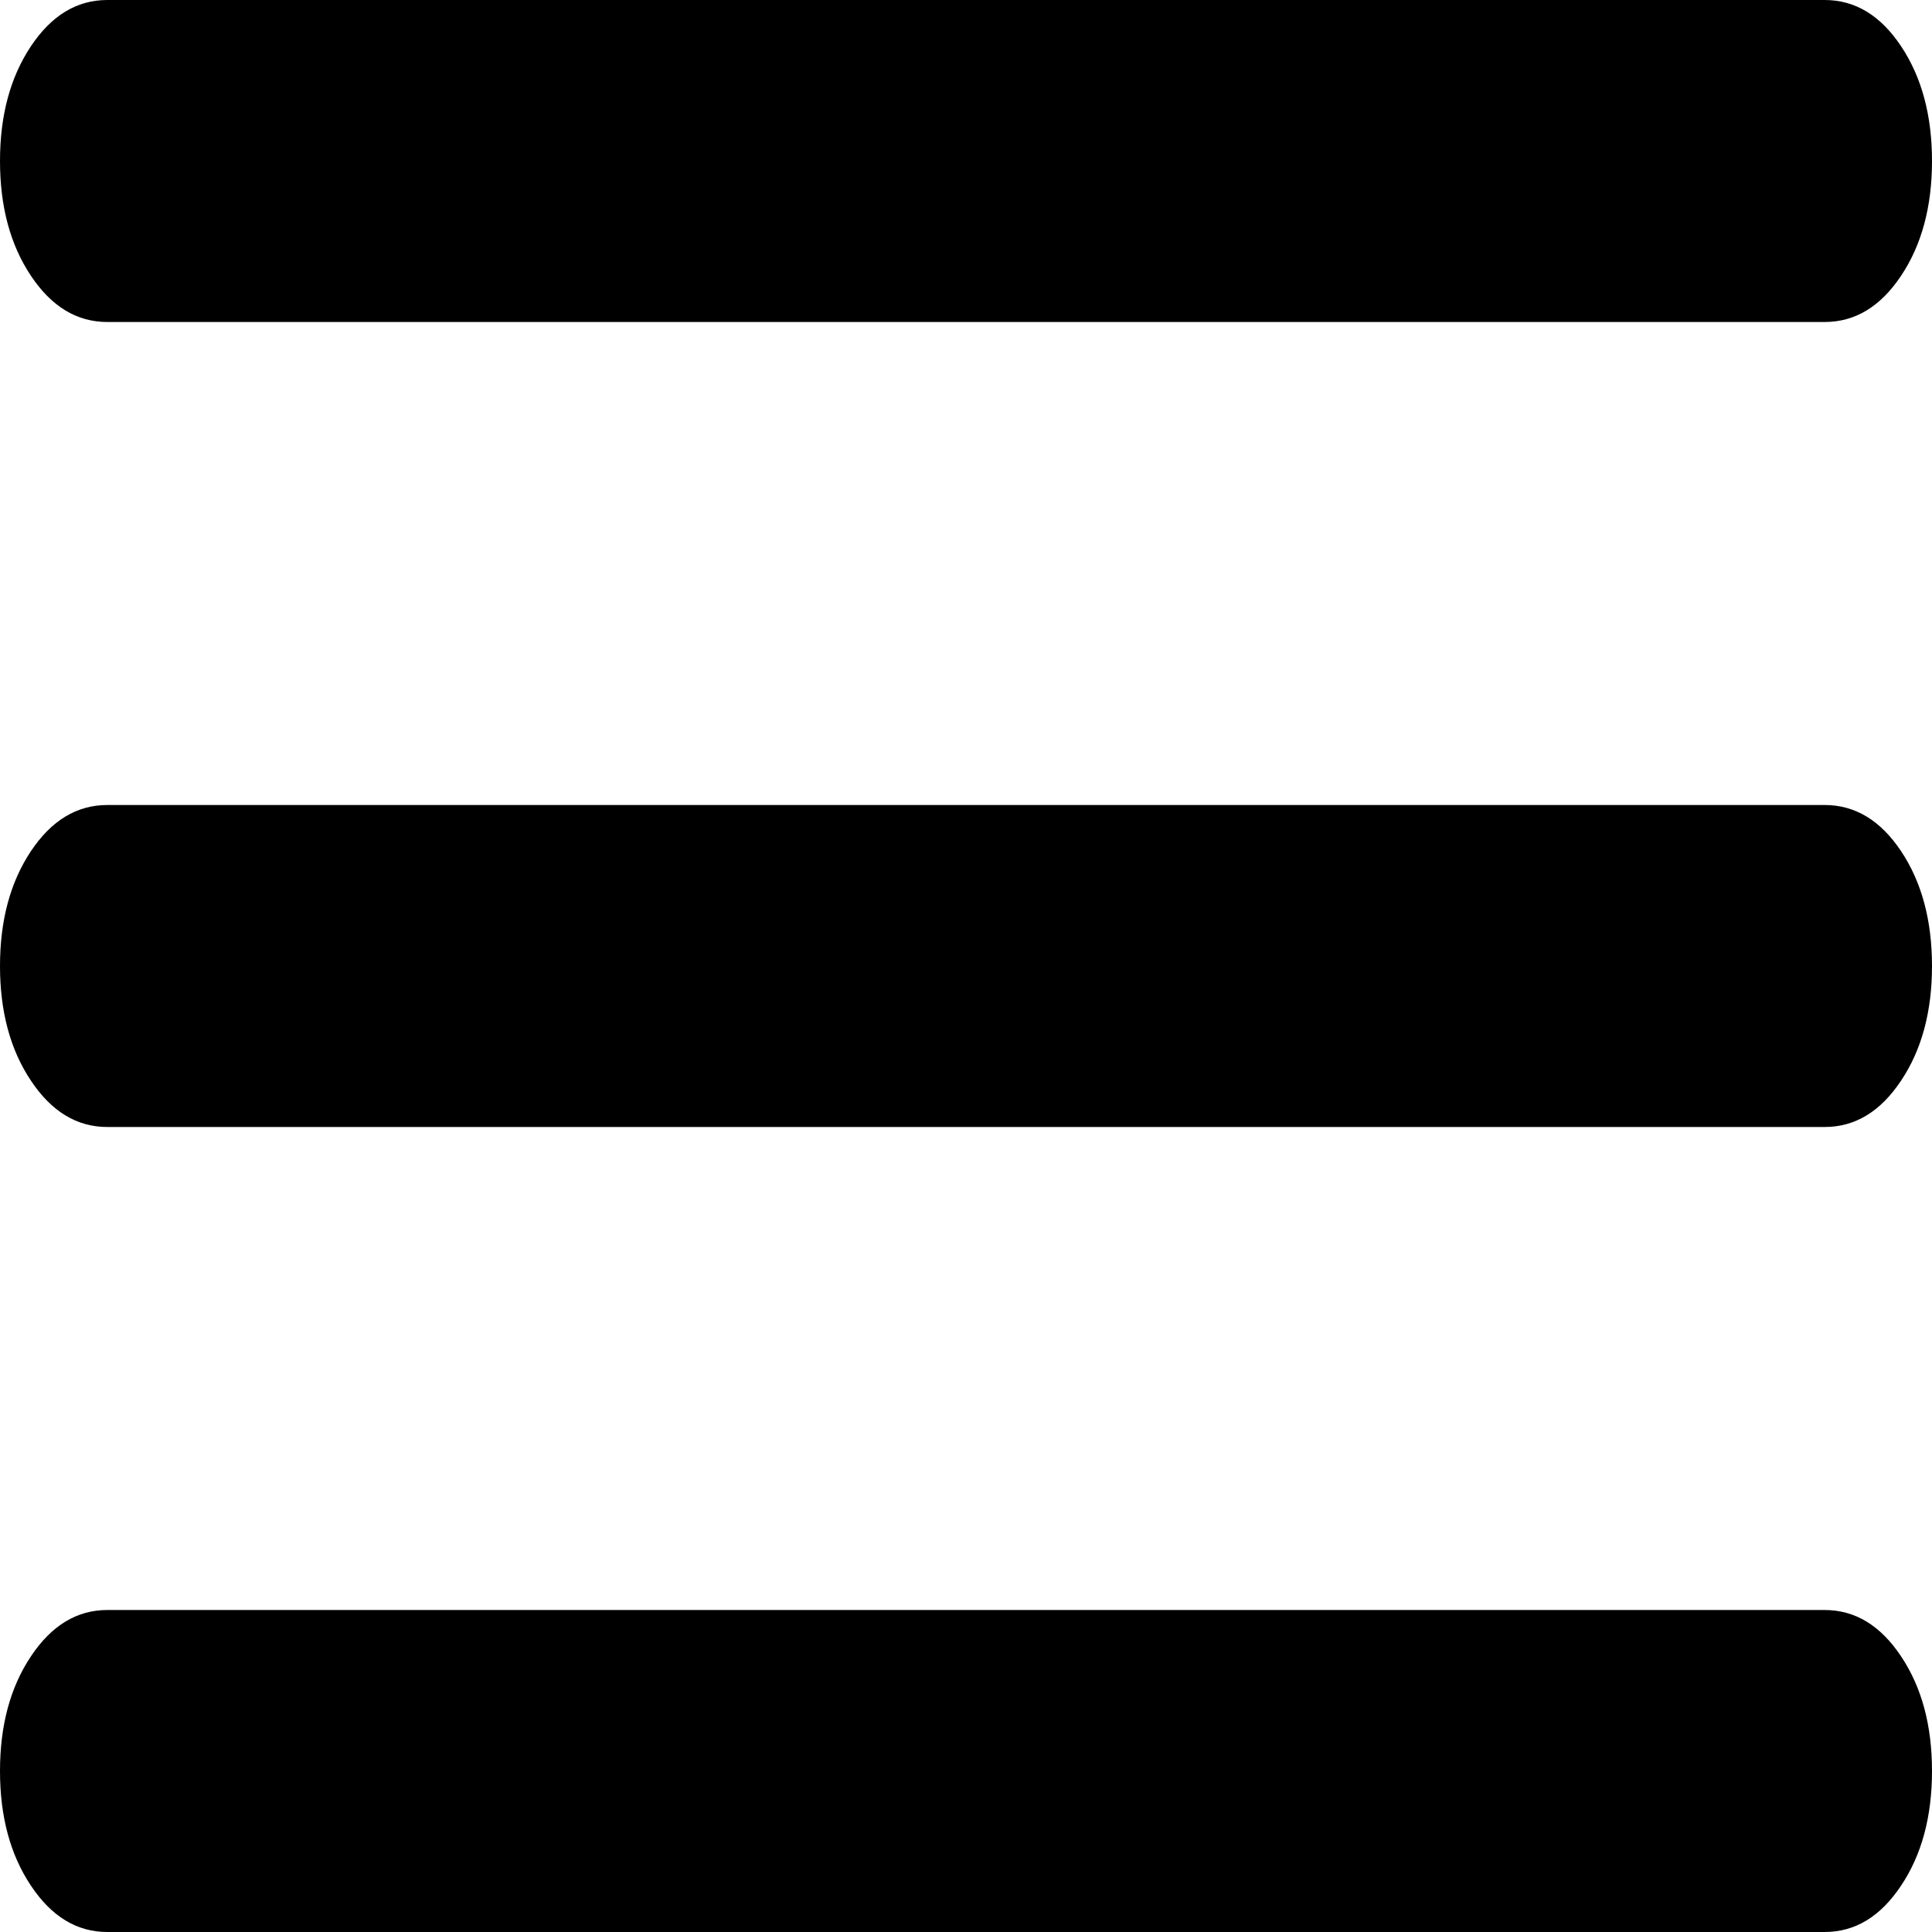
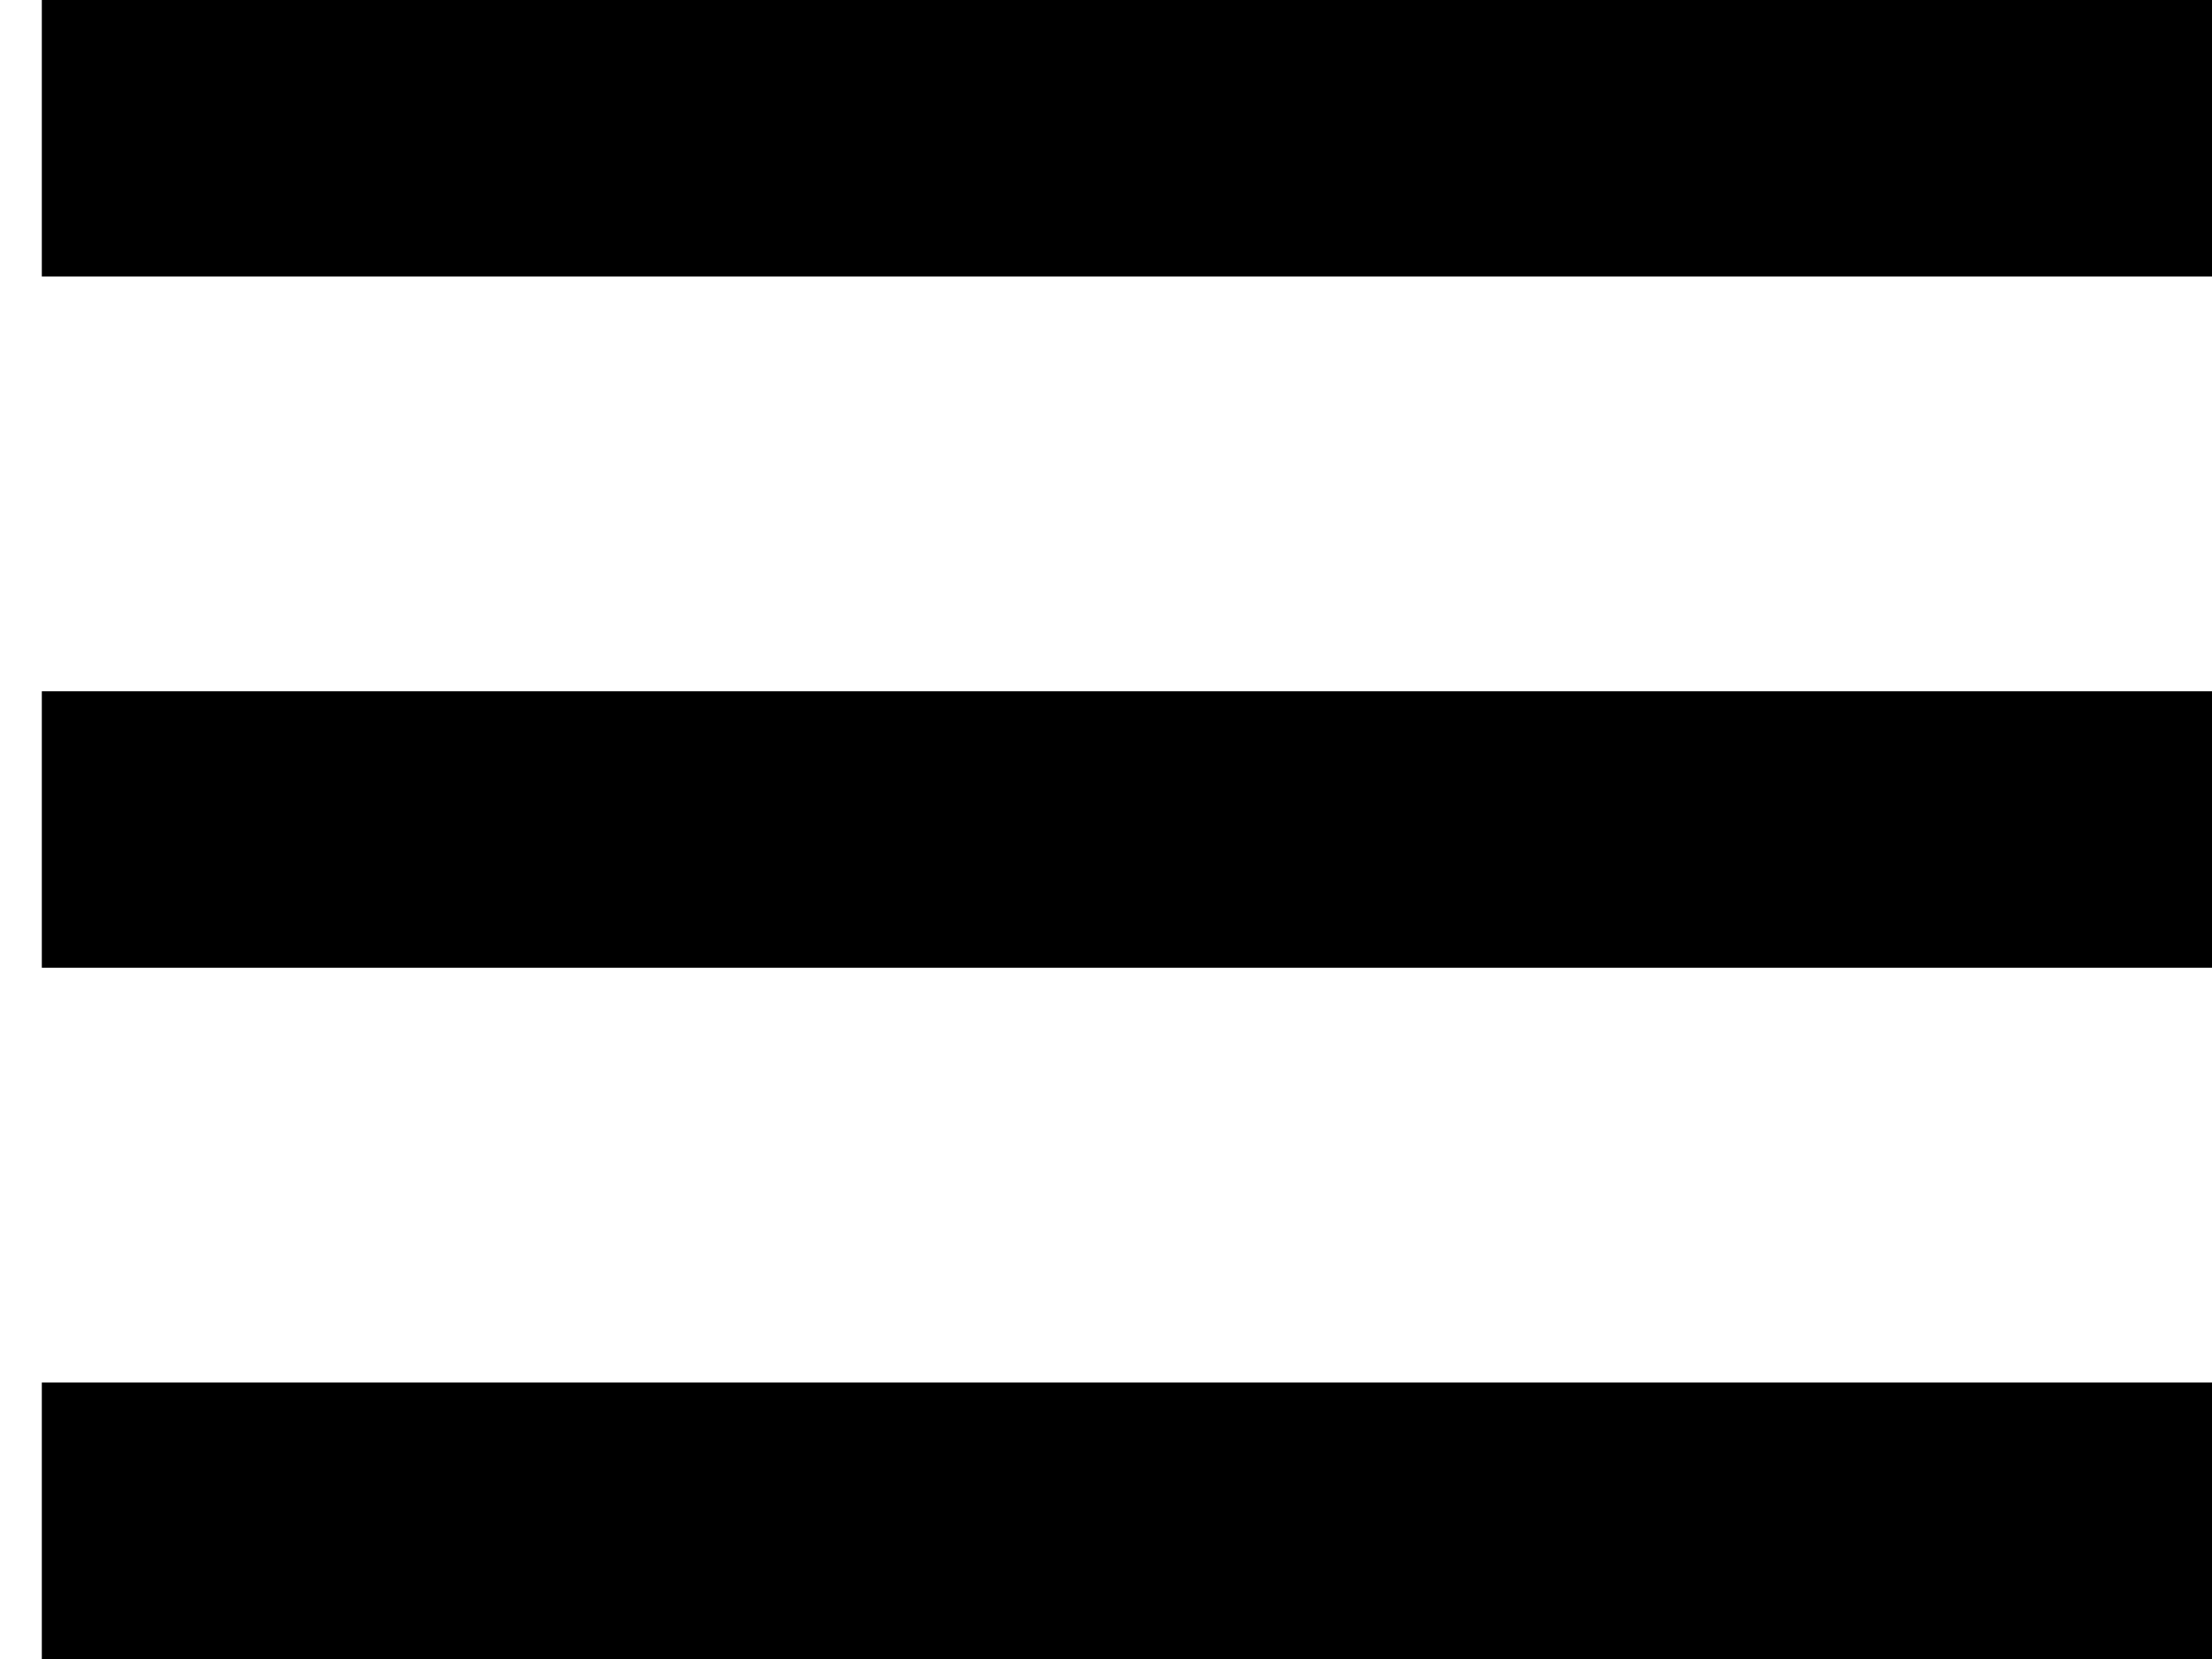
- <svg xmlns="http://www.w3.org/2000/svg" width="30" height="30" viewBox="0 0 30 30" fill="none">
-   <path d="M1.667 30C1.194 30 0.799 29.76 0.48 29.28C0.16 28.802 0 28.208 0 27.5C0 26.792 0.16 26.198 0.48 25.72C0.799 25.24 1.194 25 1.667 25H28.333C28.806 25 29.201 25.24 29.52 25.72C29.84 26.198 30 26.792 30 27.5C30 28.208 29.84 28.802 29.52 29.28C29.201 29.76 28.806 30 28.333 30H1.667ZM1.667 17.5C1.194 17.5 0.799 17.26 0.48 16.78C0.16 16.302 0 15.708 0 15C0 14.292 0.16 13.697 0.48 13.217C0.799 12.739 1.194 12.5 1.667 12.5H28.333C28.806 12.5 29.201 12.739 29.52 13.217C29.84 13.697 30 14.292 30 15C30 15.708 29.84 16.302 29.52 16.78C29.201 17.26 28.806 17.5 28.333 17.5H1.667ZM1.667 5C1.194 5 0.799 4.761 0.48 4.282C0.16 3.803 0 3.208 0 2.5C0 1.792 0.16 1.198 0.48 0.718C0.799 0.239 1.194 0 1.667 0H28.333C28.806 0 29.201 0.239 29.52 0.718C29.84 1.198 30 1.792 30 2.5C30 3.208 29.84 3.803 29.52 4.282C29.201 4.761 28.806 5 28.333 5H1.667Z" fill="black" />
+ <svg xmlns="http://www.w3.org/2000/svg" width="32" height="24" viewBox="0 0 32 24" fill="none">
+   <path d="M0.605 24H32V20H0.605V24ZM0.605 14H32V10H0.605V14ZM0.605 0V4H32V0H0.605Z" fill="black" />
</svg>
